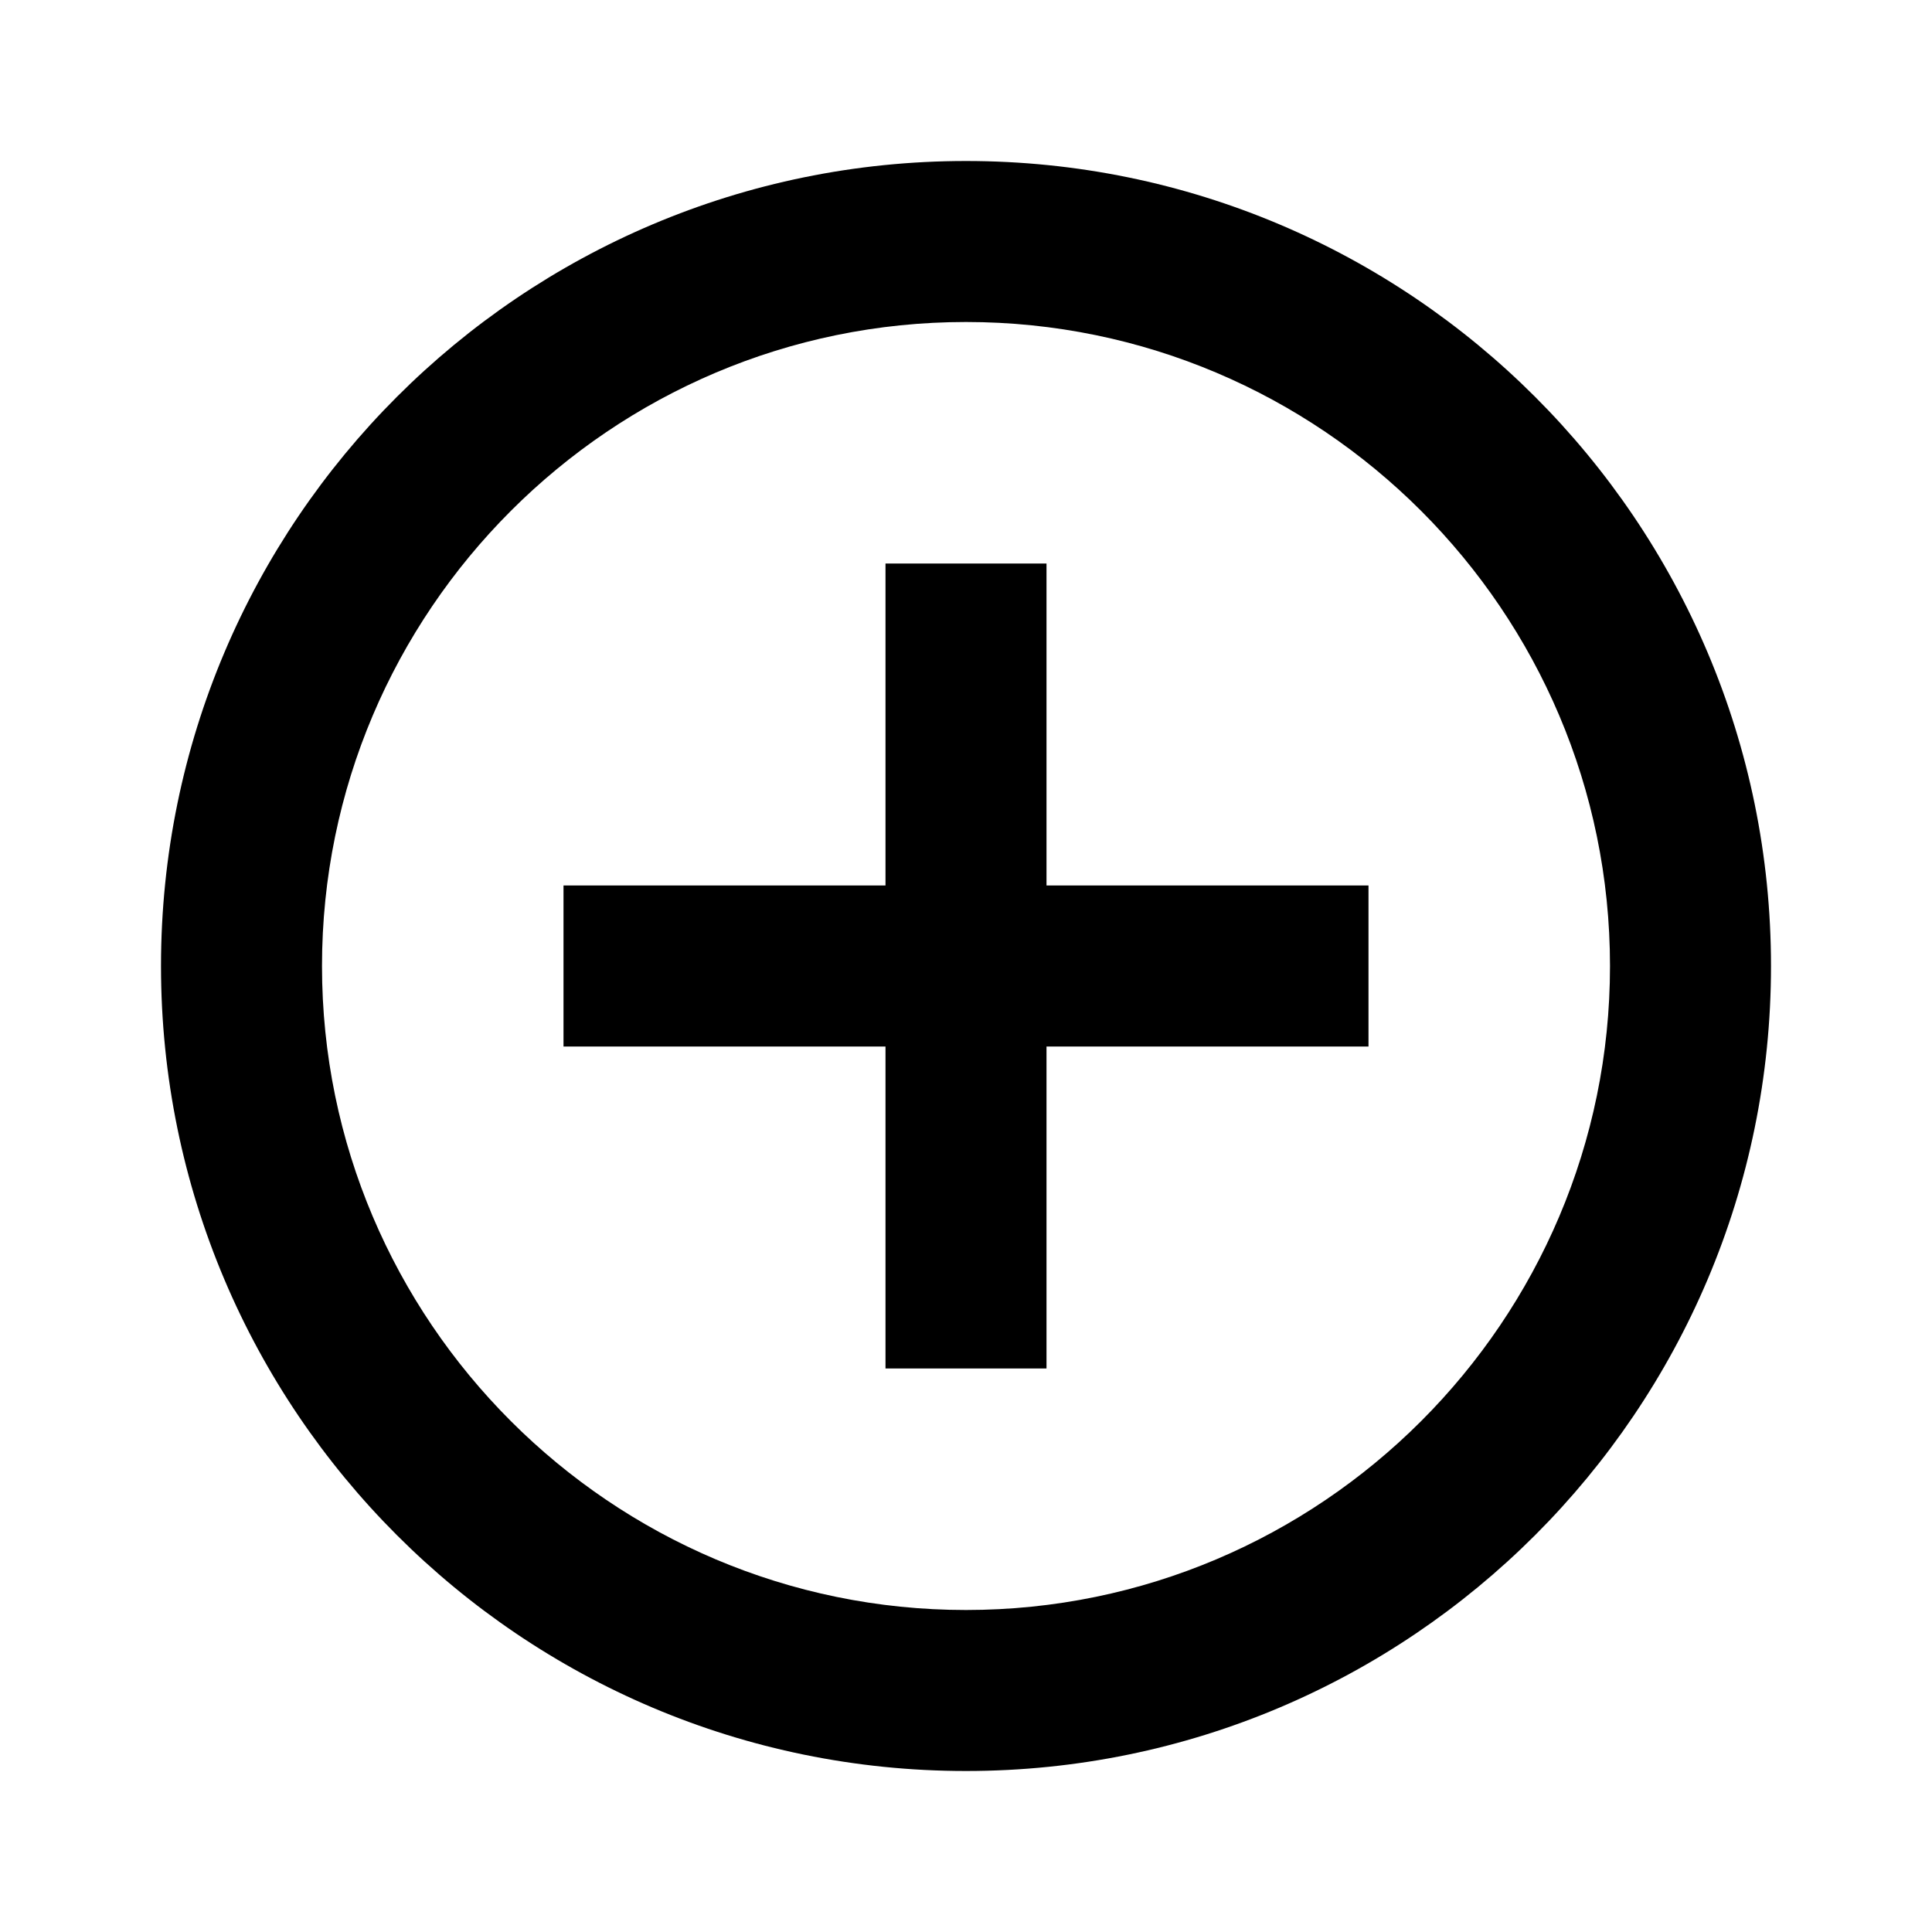
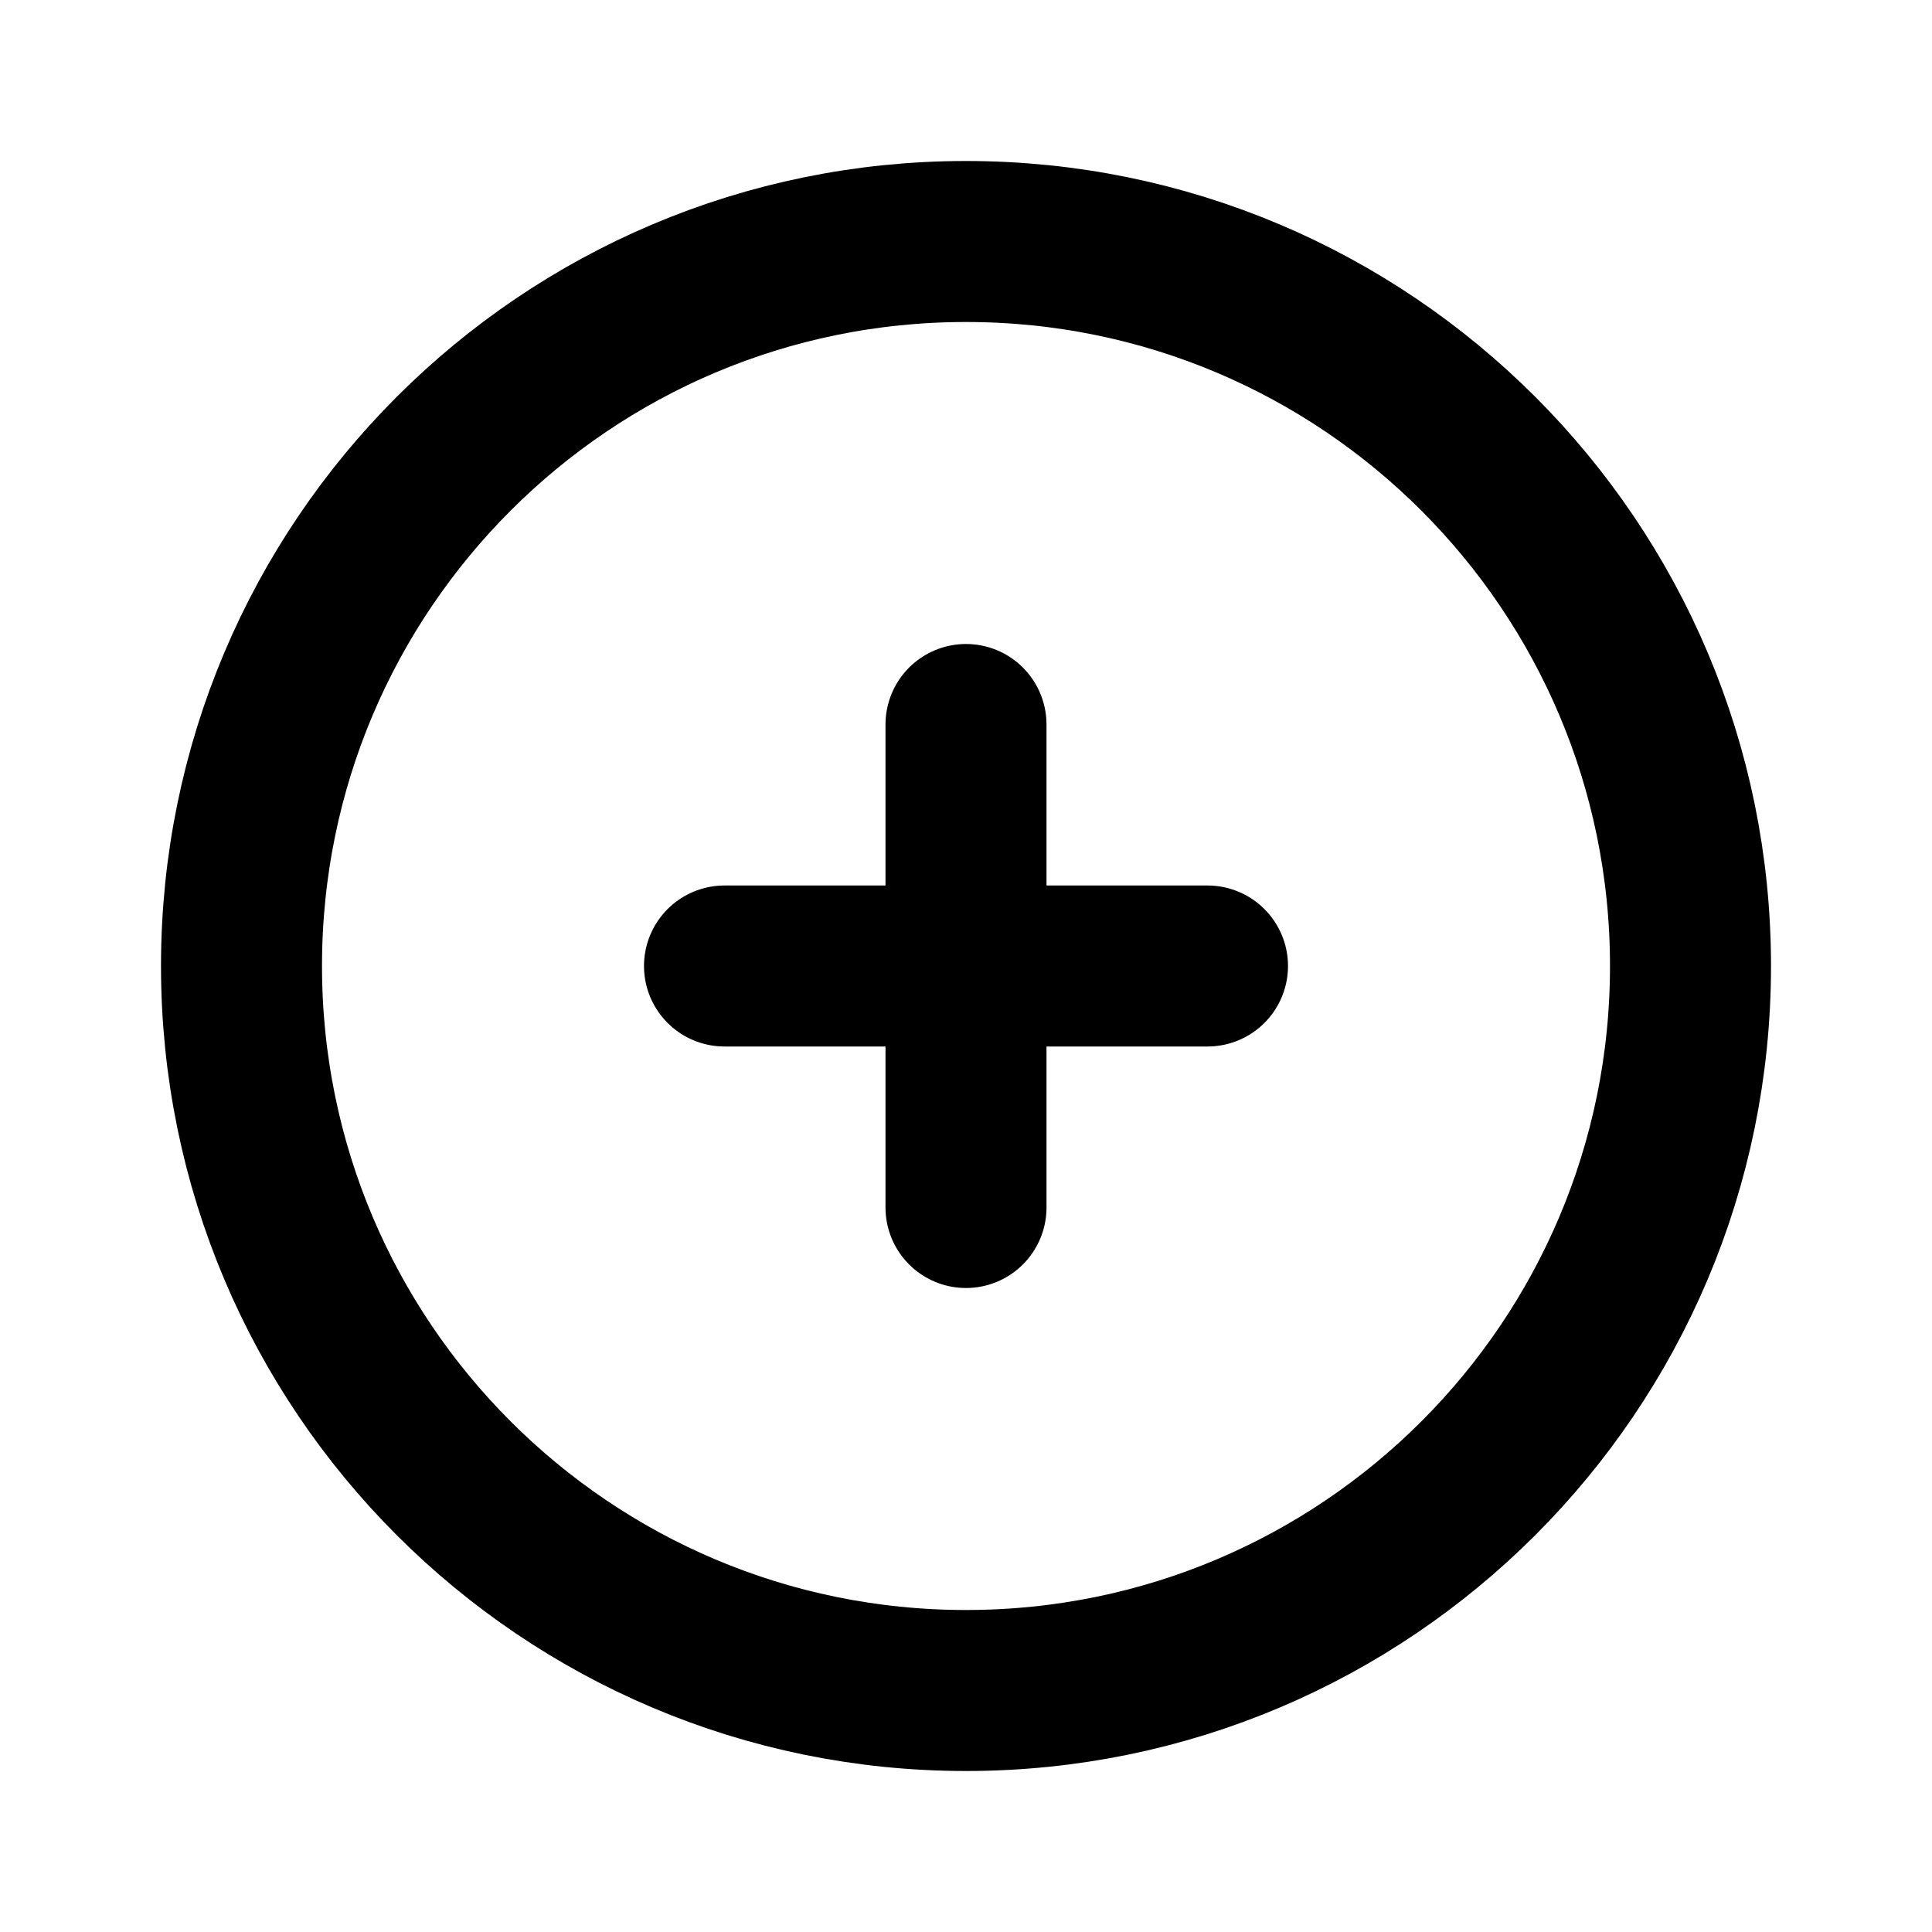
- <svg xmlns="http://www.w3.org/2000/svg" width="24" height="24" viewBox="0 0 24 24">
-   <path d="M0 0h24v24H0z" fill="none" />
-   <path d="M13 7h-2v4H7v2h4v4h2v-4h4v-2h-4V7zm-1-5C6.48 2 2 6.48 2 12s4.48 10 10 10 10-4.48 10-10S17.52 2 12 2zm0 18c-4.41 0-8-3.59-8-8s3.59-8 8-8 8 3.59 8 8-3.59 8-8 8z" />
+ <svg xmlns="http://www.w3.org/2000/svg" width="24" height="24" fill="none" viewBox="0 0 24 24" stroke="currentColor" stroke-width="2">
+   <path stroke-linecap="round" stroke-linejoin="round" d="M12 9v3m0 0v3m0-3h3m-3 0H9m12 0a9 9 0 11-18 0 9 9 0 0118 0z" />
</svg>
